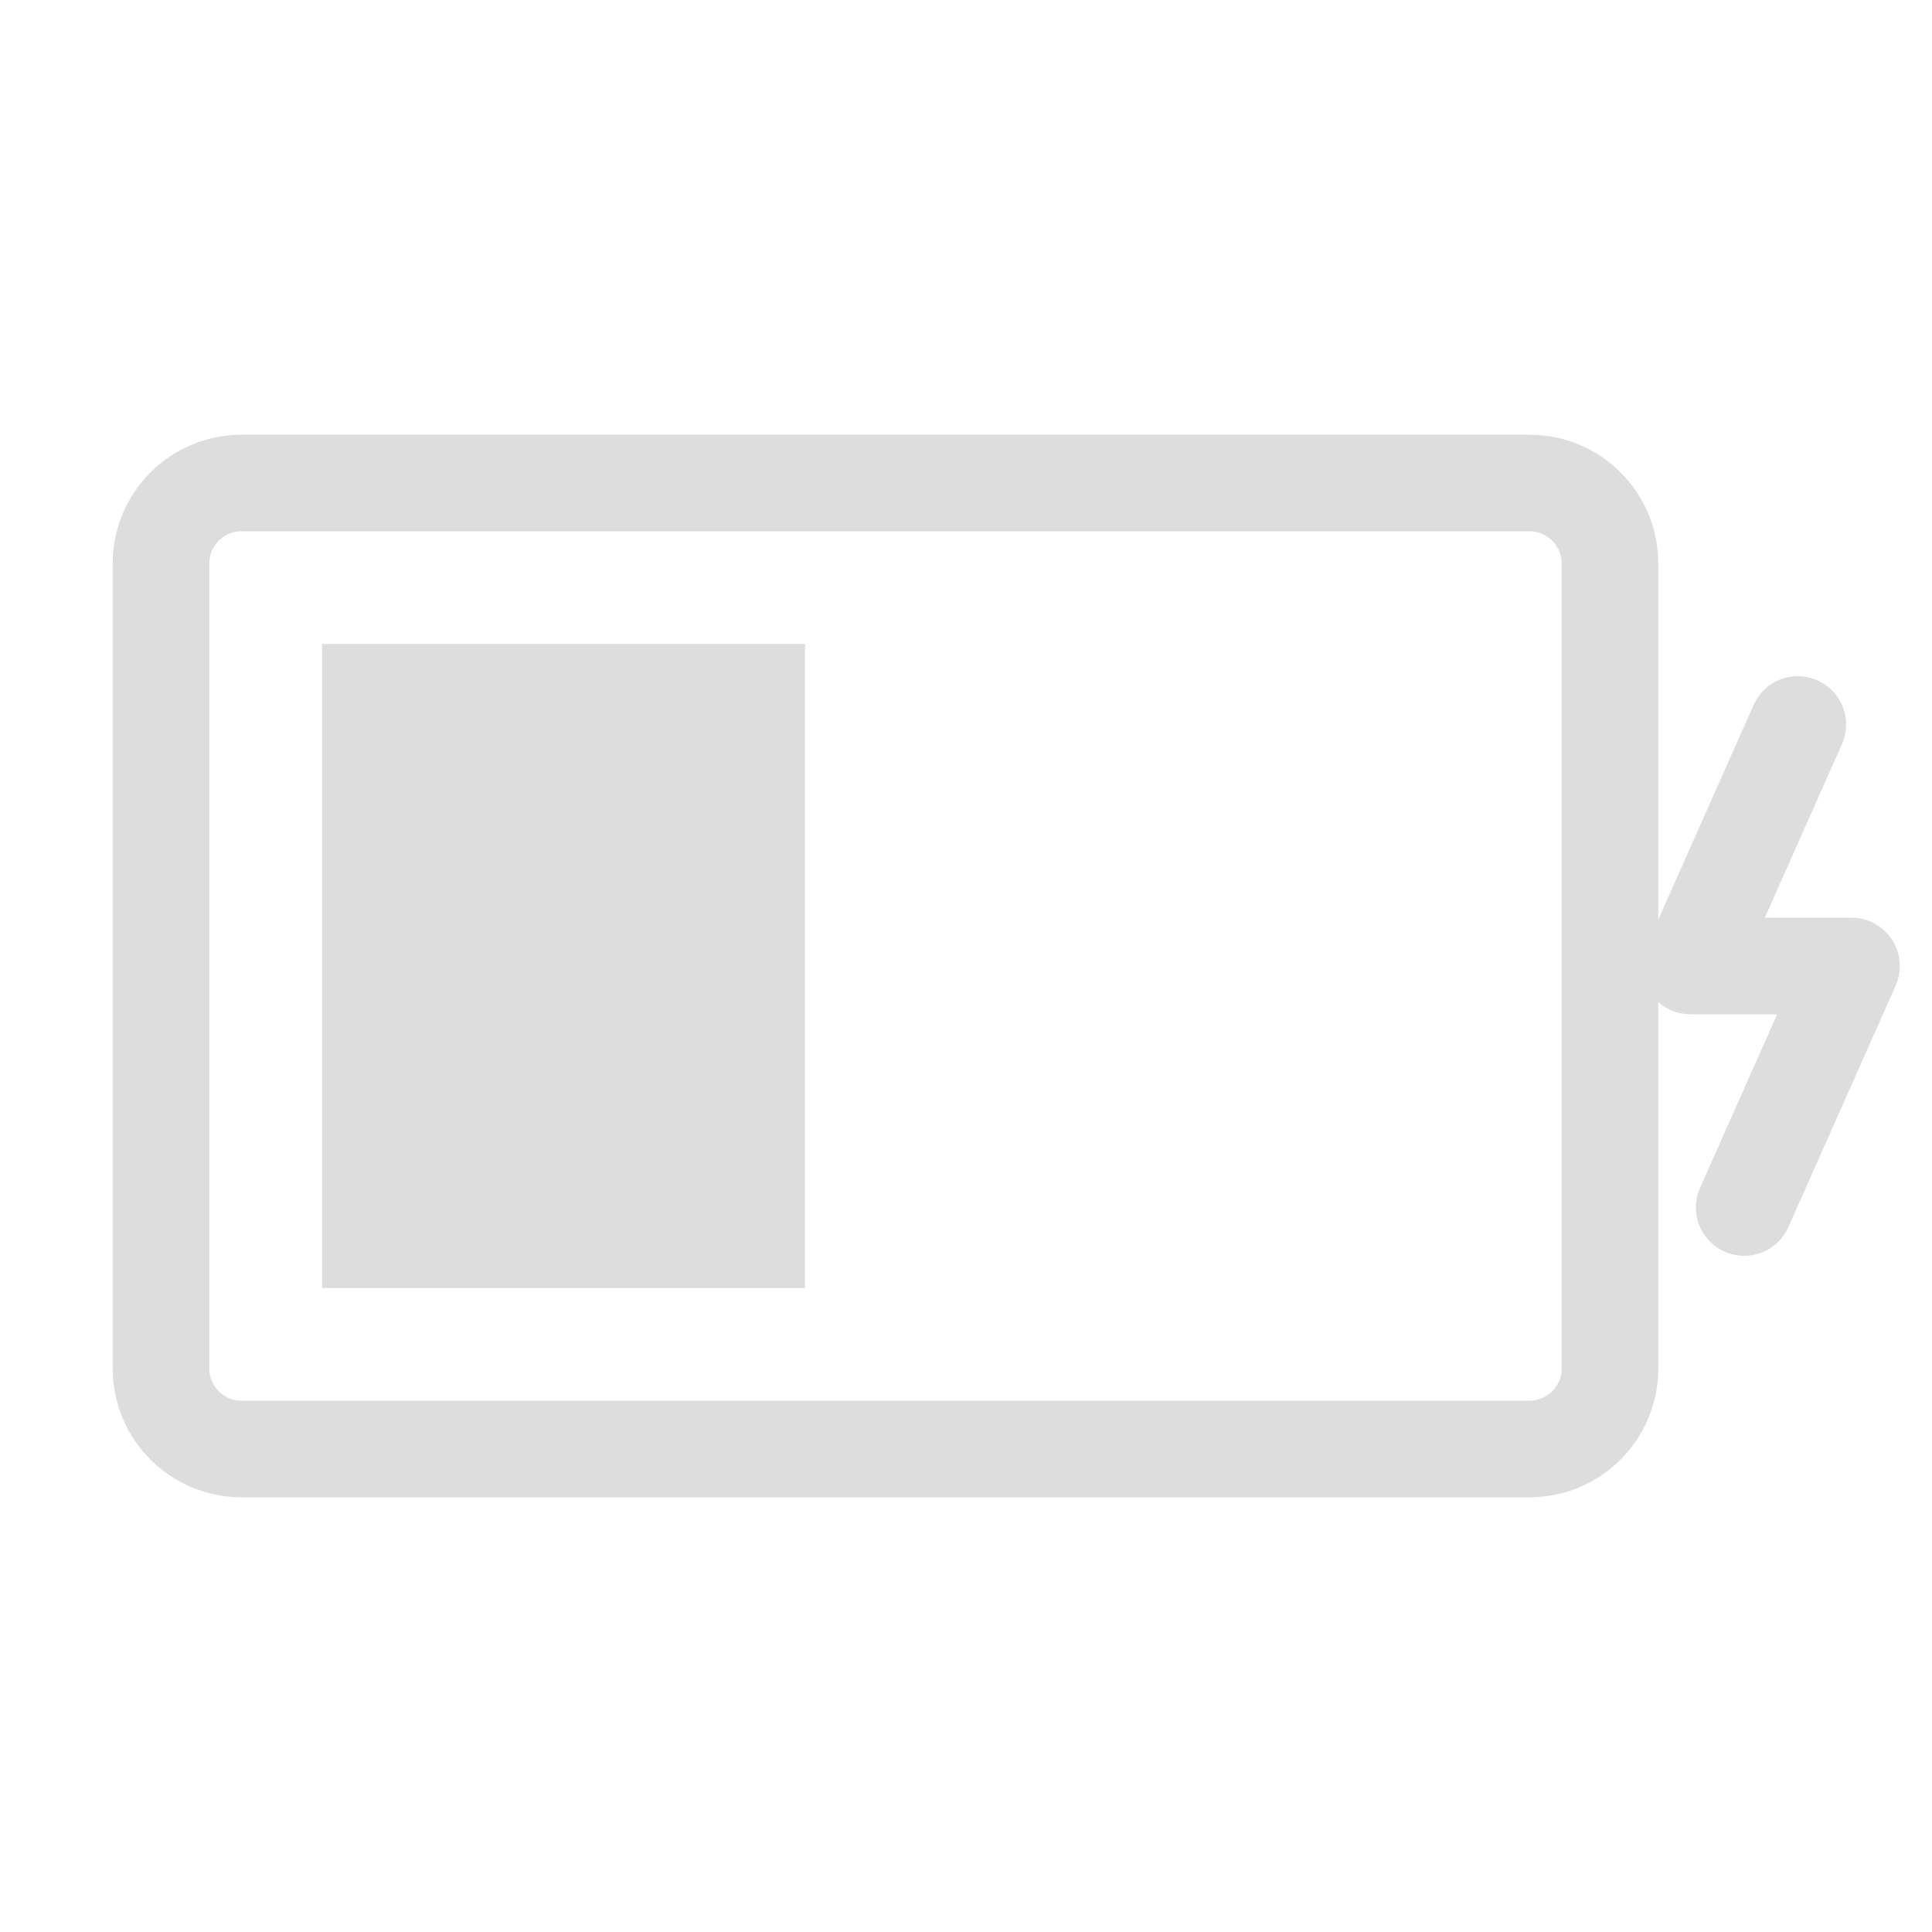
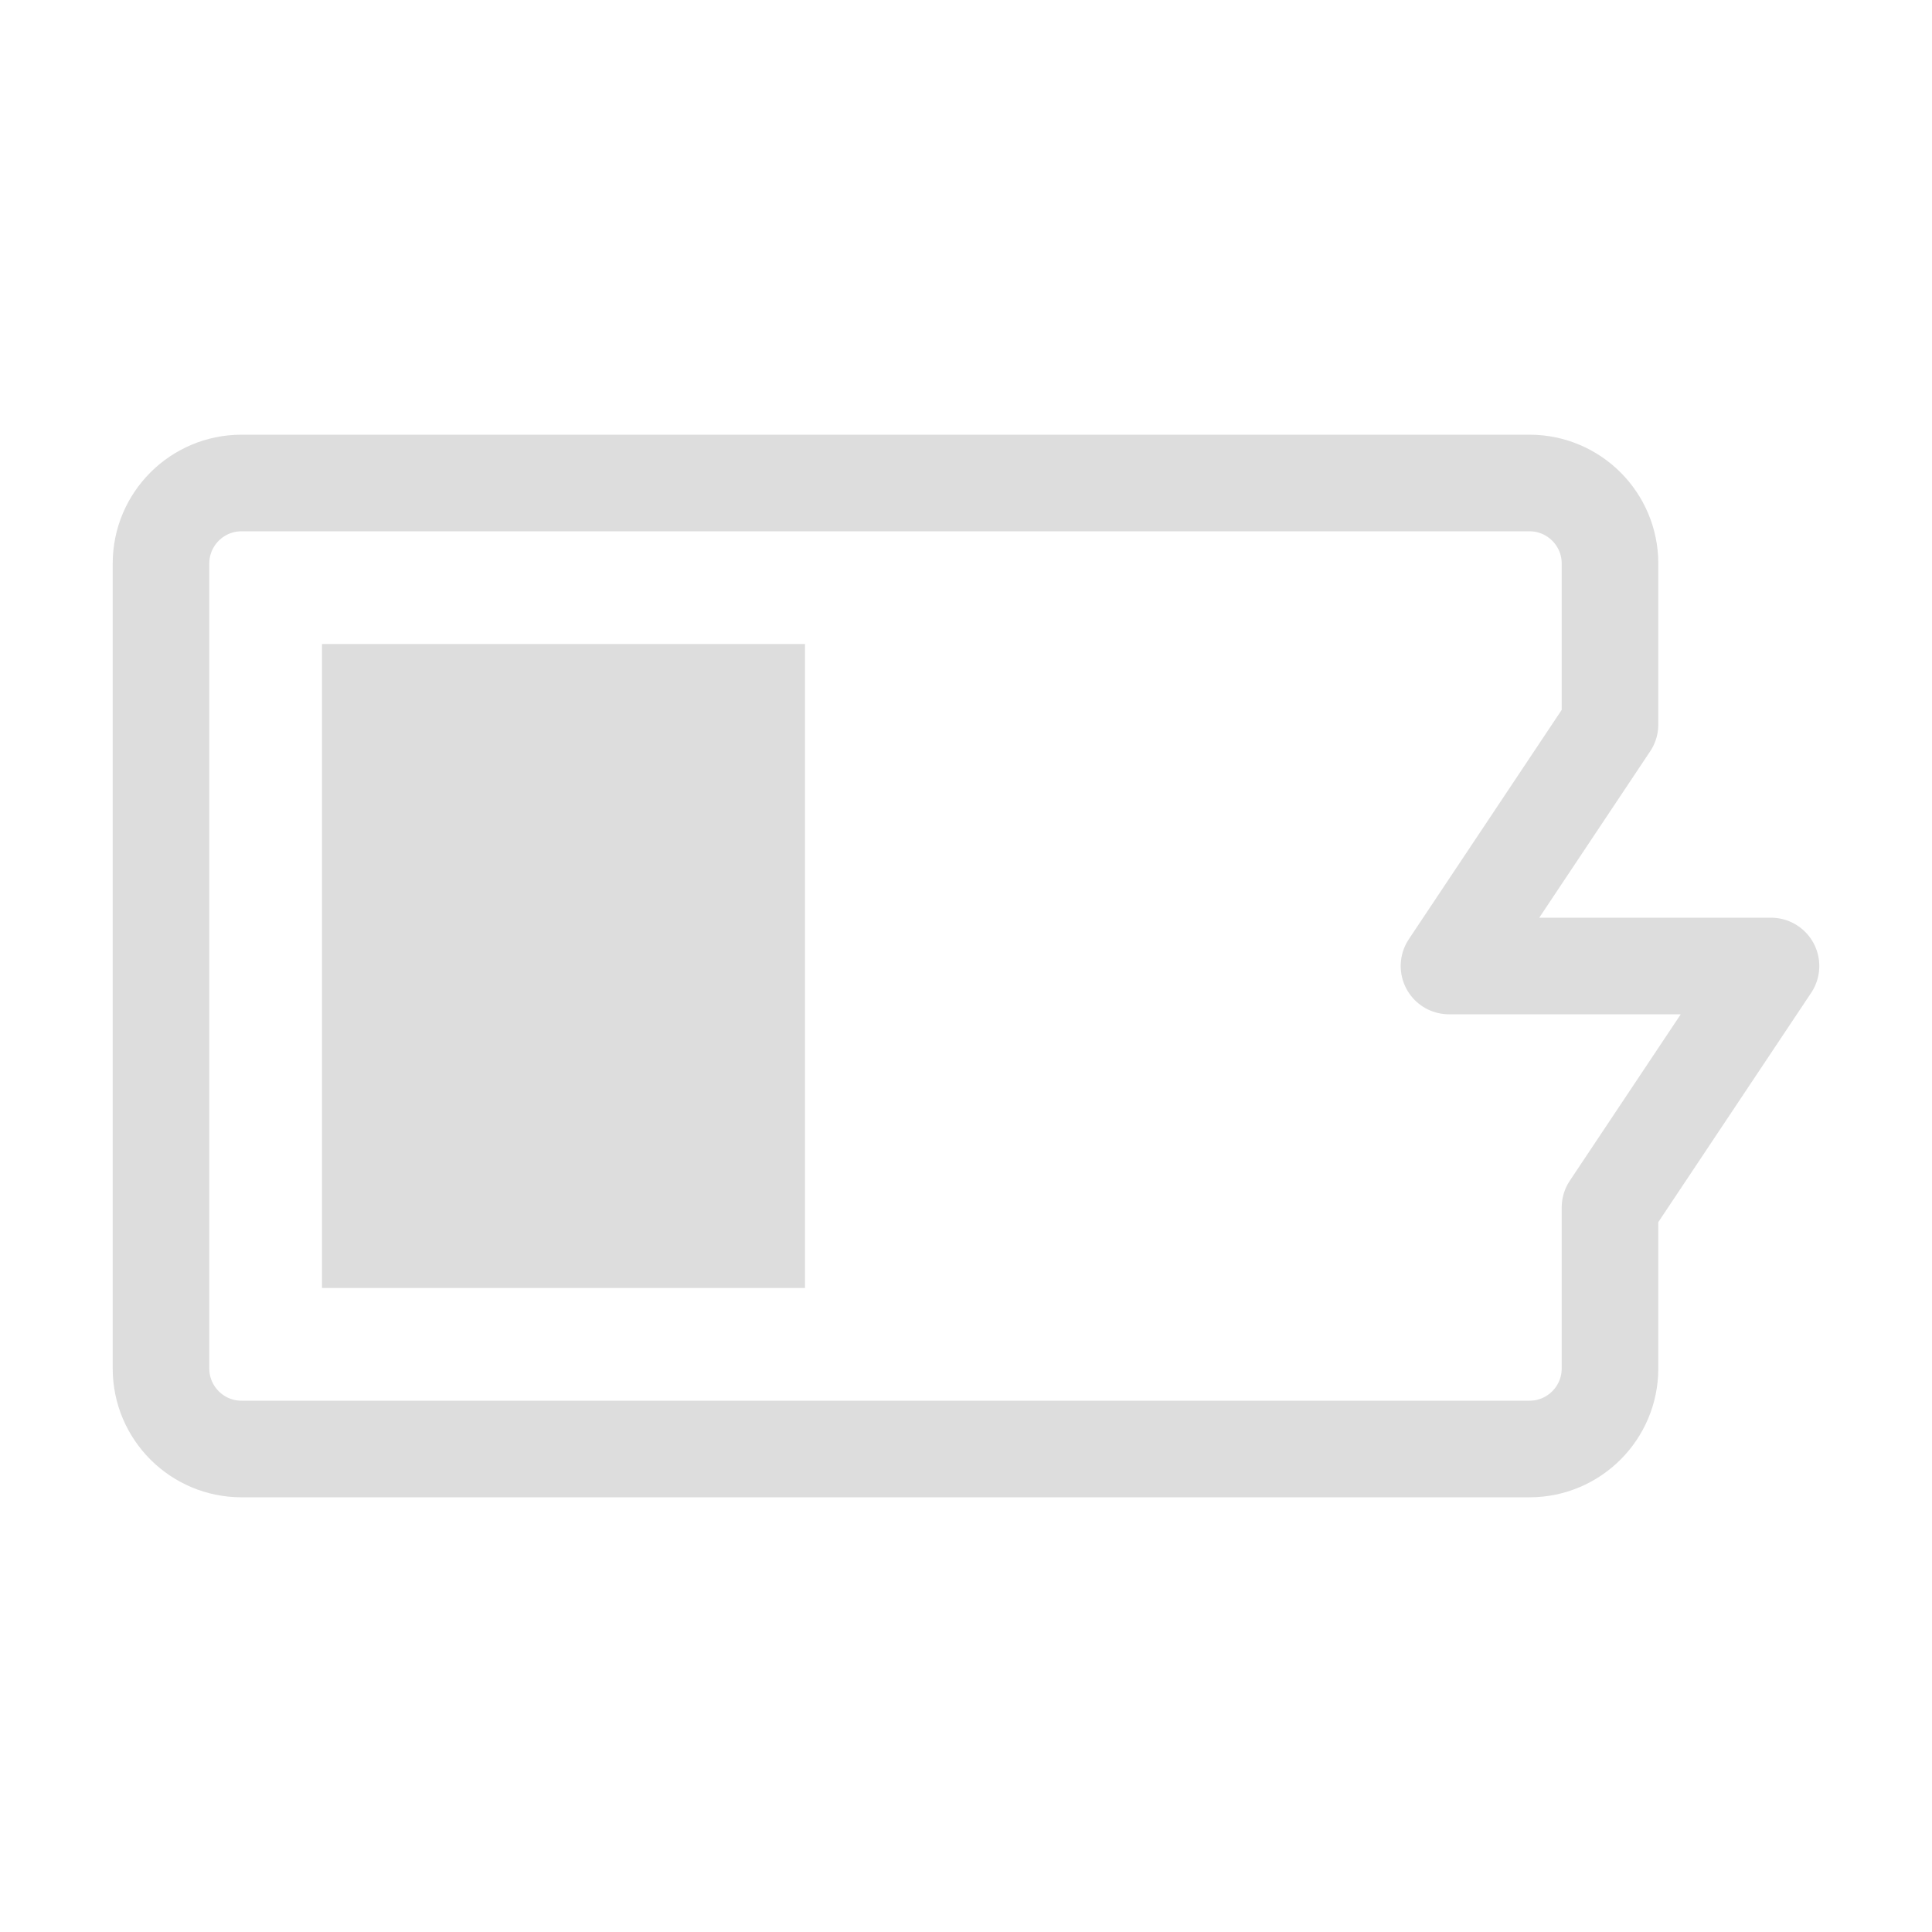
<svg xmlns="http://www.w3.org/2000/svg" width="24" height="24" viewBox="0 0 24 24" fill="none">
-   <path d="M19 6H3C2.448 6 2 6.448 2 7V17C2 17.552 2.448 18 3 18H19C19.552 18 20 17.552 20 17V7C20 6.448 19.552 6 19 6Z" stroke="#DDDDDD" stroke-width="1.2" />
+   <path d="M19 6H3C2.448 6 2 6.448 2 7V17C2 17.552 2.448 18 3 18H19C19.552 18 20 17.552 20 17V15L22 12H18L20 9V7C20 6.448 19.552 6 19 6Z" stroke="#DDDDDD" stroke-width="1.2" stroke-linejoin="round" />
  <path d="M4 8H10V16H4V8Z" fill="#DDDDDD" />
-   <path d="M22.333 9L21 12H23L21.667 15" stroke="#DDDDDD" stroke-width="1.2" stroke-linecap="round" stroke-linejoin="round" />
</svg>
